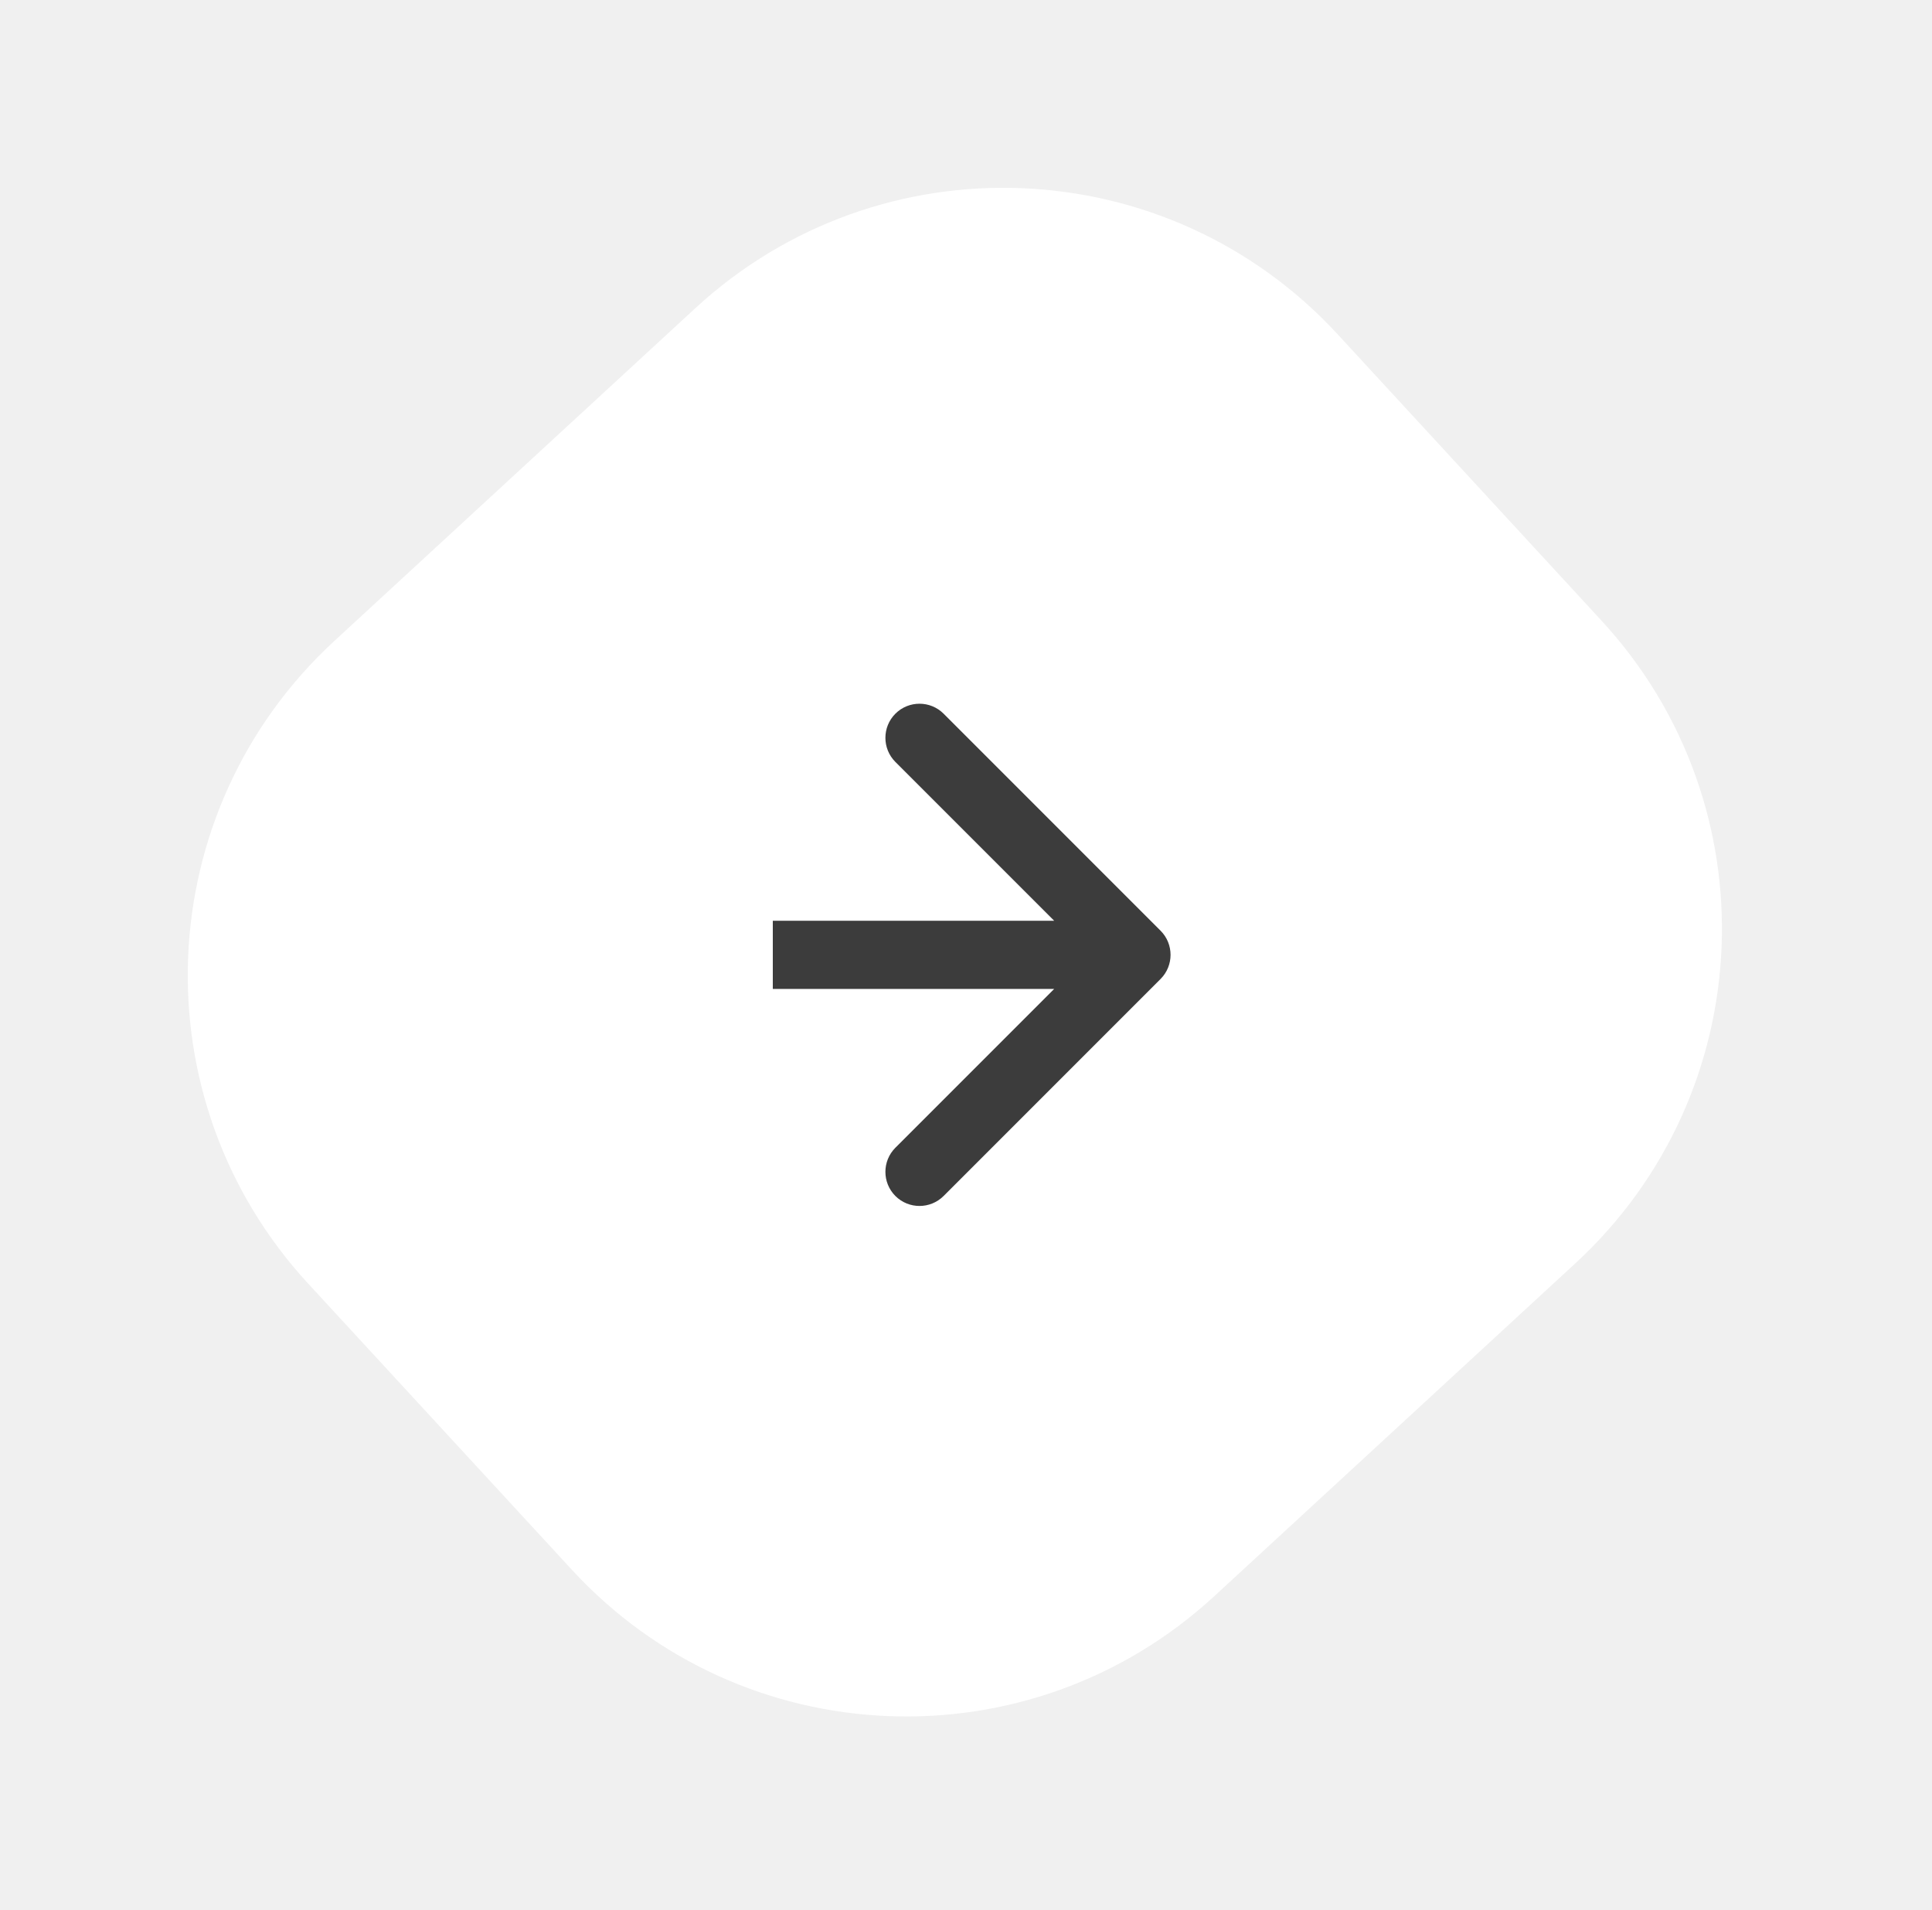
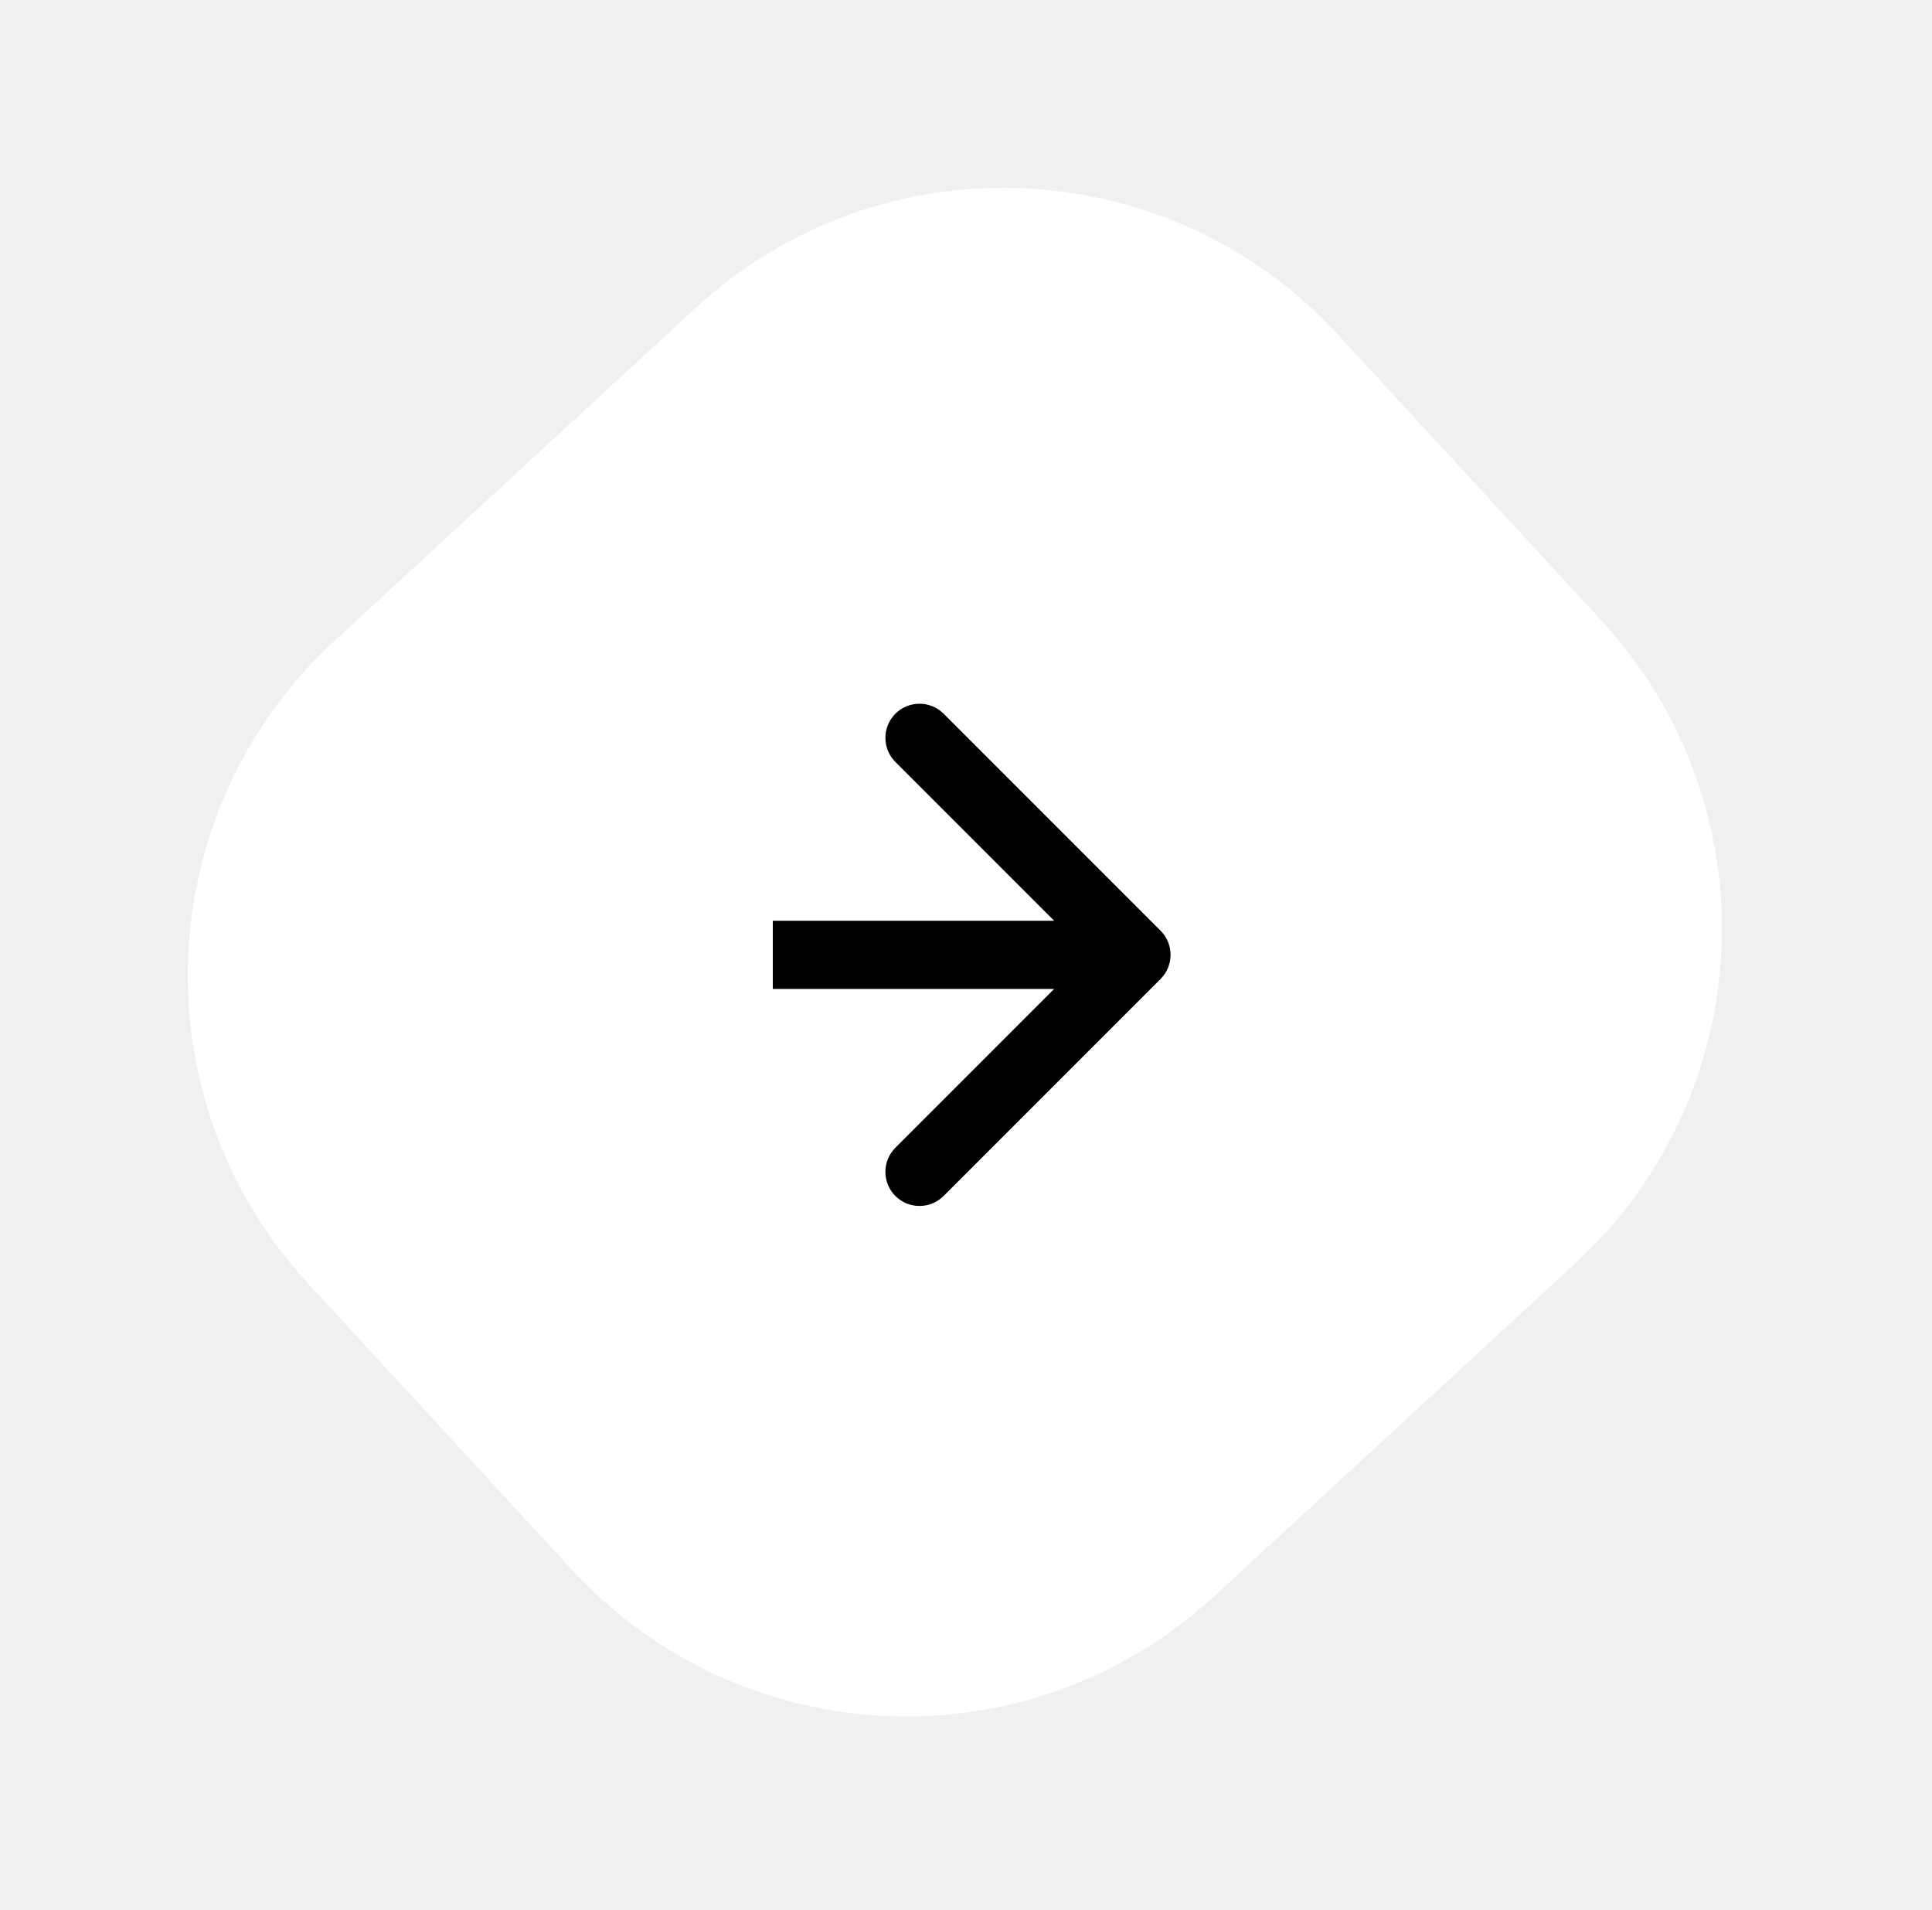
<svg xmlns="http://www.w3.org/2000/svg" width="85" height="84" viewBox="0 0 85 84" fill="none">
  <rect y="41.751" width="61.604" height="57.133" rx="20" transform="rotate(-42.6658 0 41.7505)" fill="white" />
-   <path d="M51.061 43.061C51.646 42.475 51.646 41.525 51.061 40.939L41.515 31.393C40.929 30.808 39.979 30.808 39.393 31.393C38.808 31.979 38.808 32.929 39.393 33.515L47.879 42L39.393 50.485C38.808 51.071 38.808 52.021 39.393 52.607C39.979 53.192 40.929 53.192 41.515 52.607L51.061 43.061ZM34 43.5L50 43.5V40.5L34 40.5V43.5Z" fill="#3C3C3C" />
+   <path d="M51.061 43.061C51.646 42.475 51.646 41.525 51.061 40.939L41.515 31.393C40.929 30.808 39.979 30.808 39.393 31.393C38.808 31.979 38.808 32.929 39.393 33.515L47.879 42L39.393 50.485C38.808 51.071 38.808 52.021 39.393 52.607C39.979 53.192 40.929 53.192 41.515 52.607L51.061 43.061ZM34 43.5L50 43.5V40.5L34 40.5V43.5Z" fill="#000000" />
</svg>
